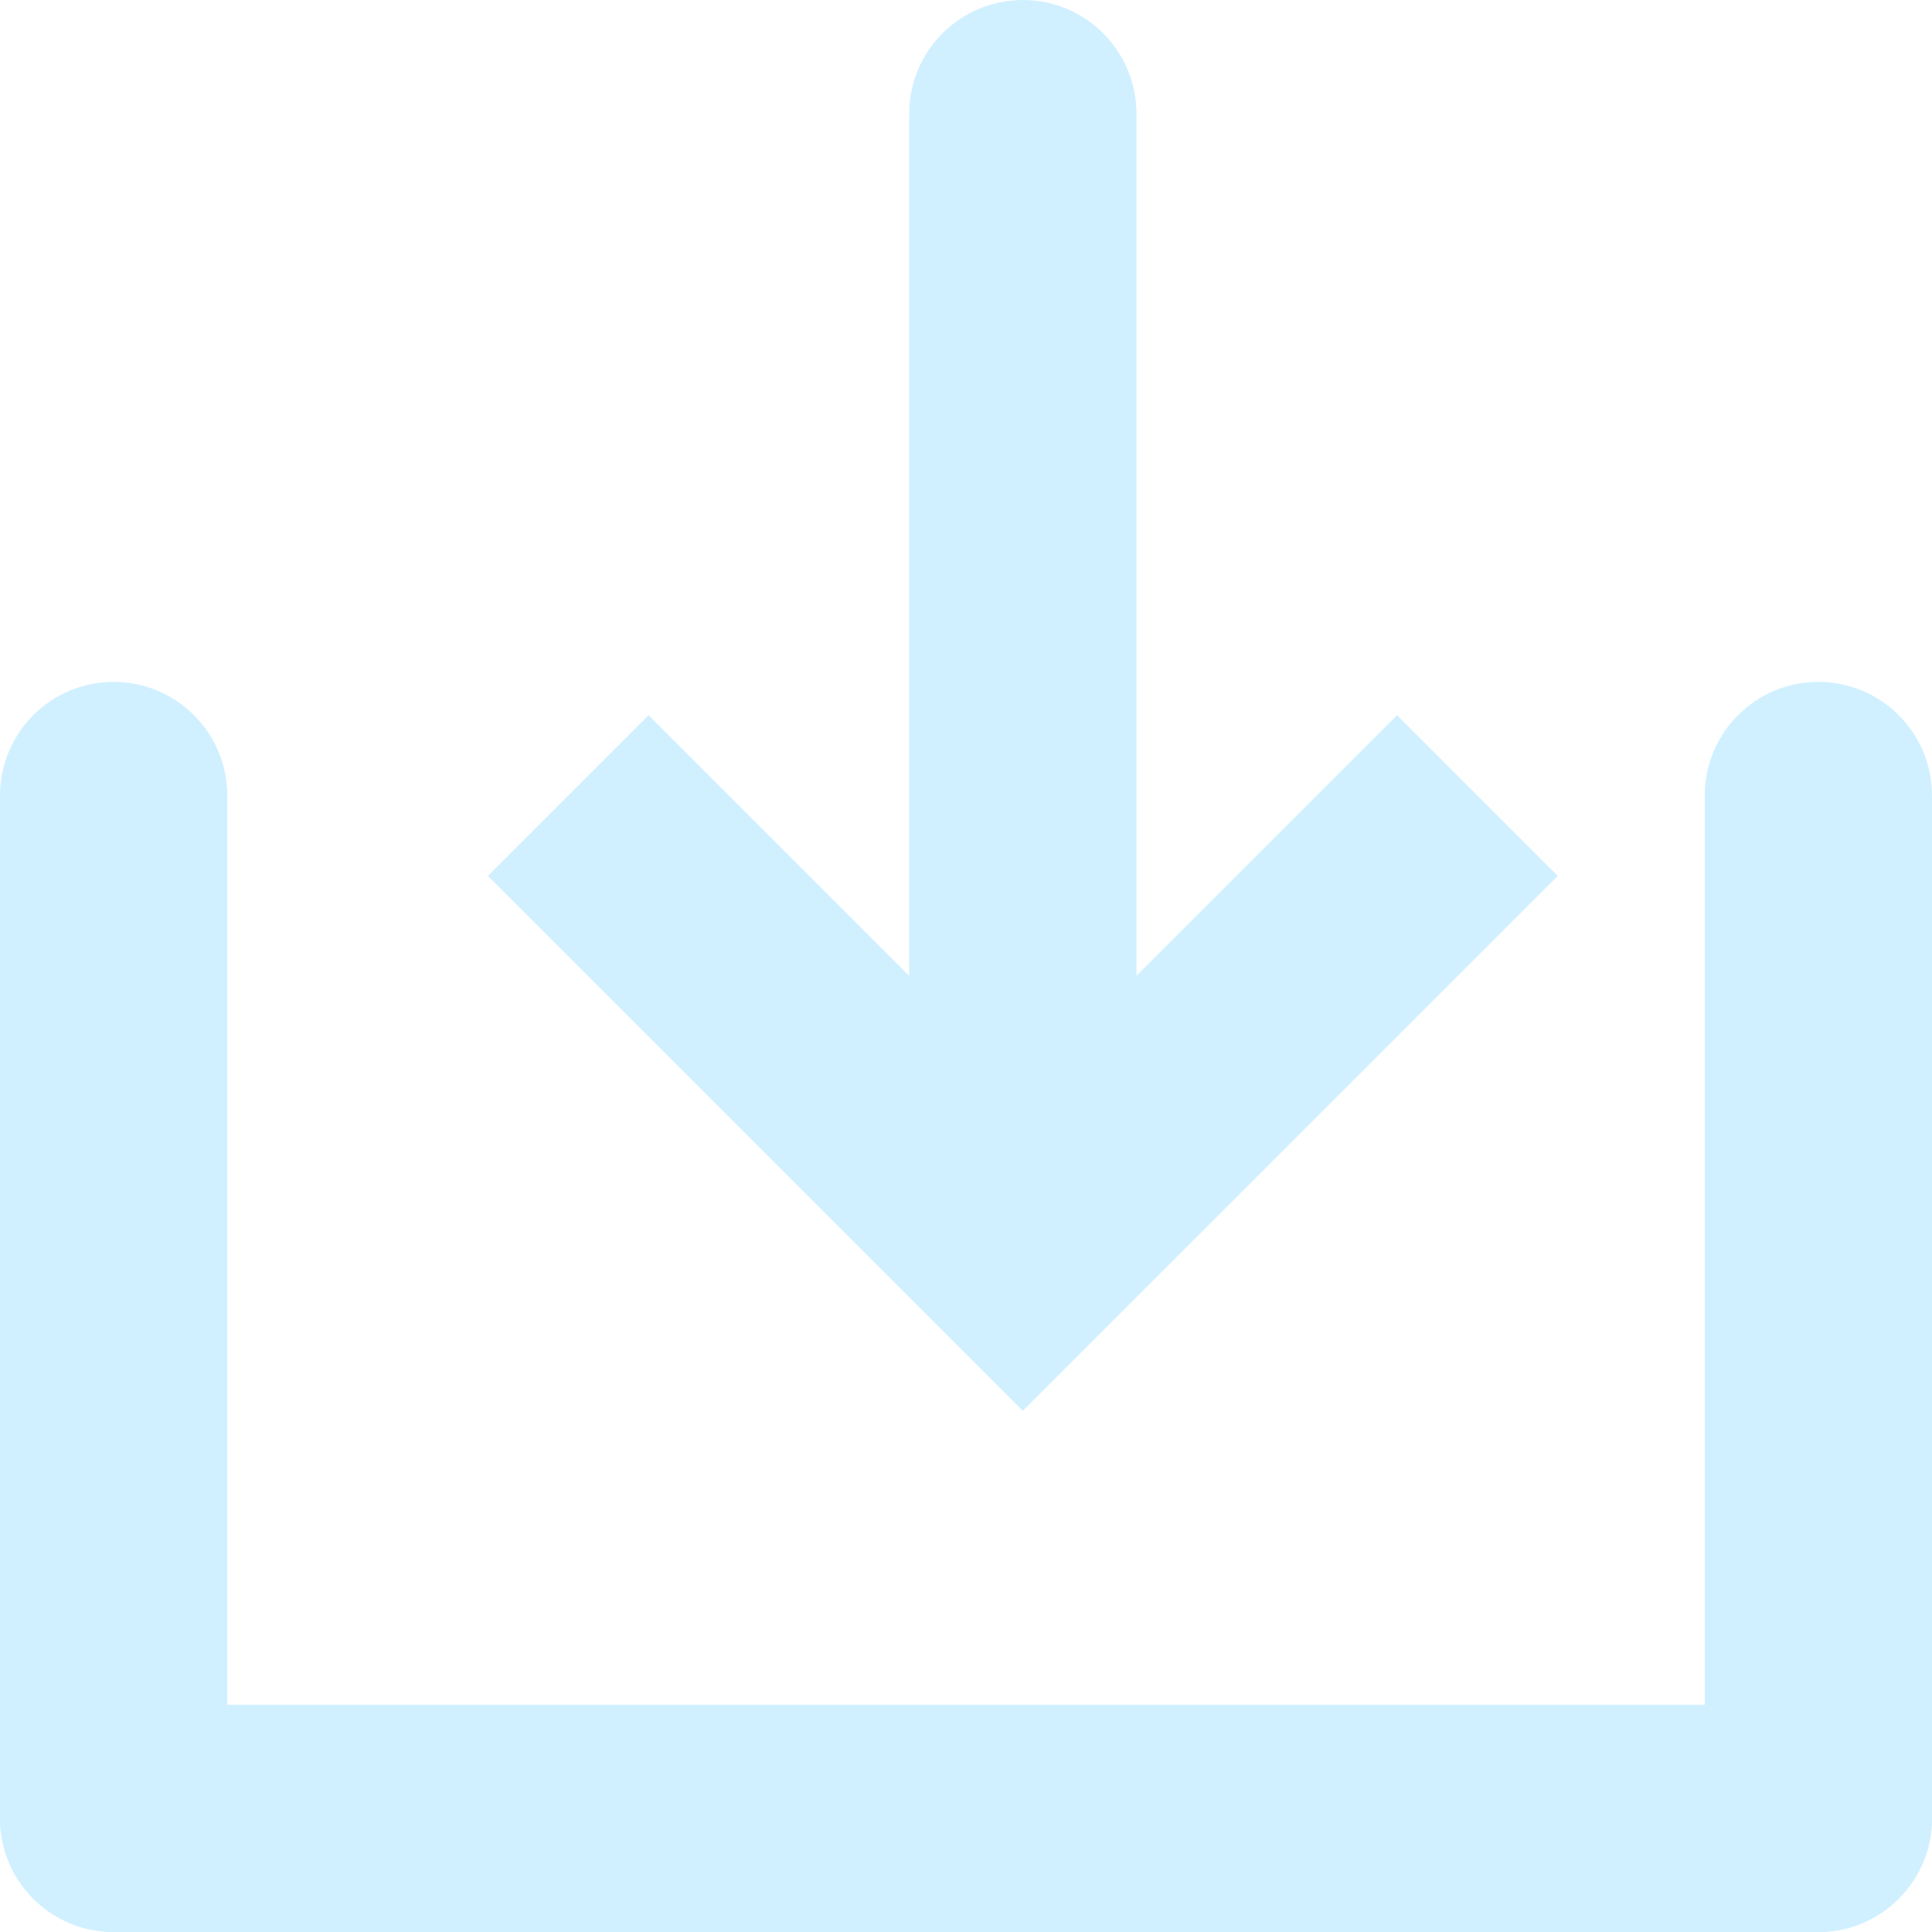
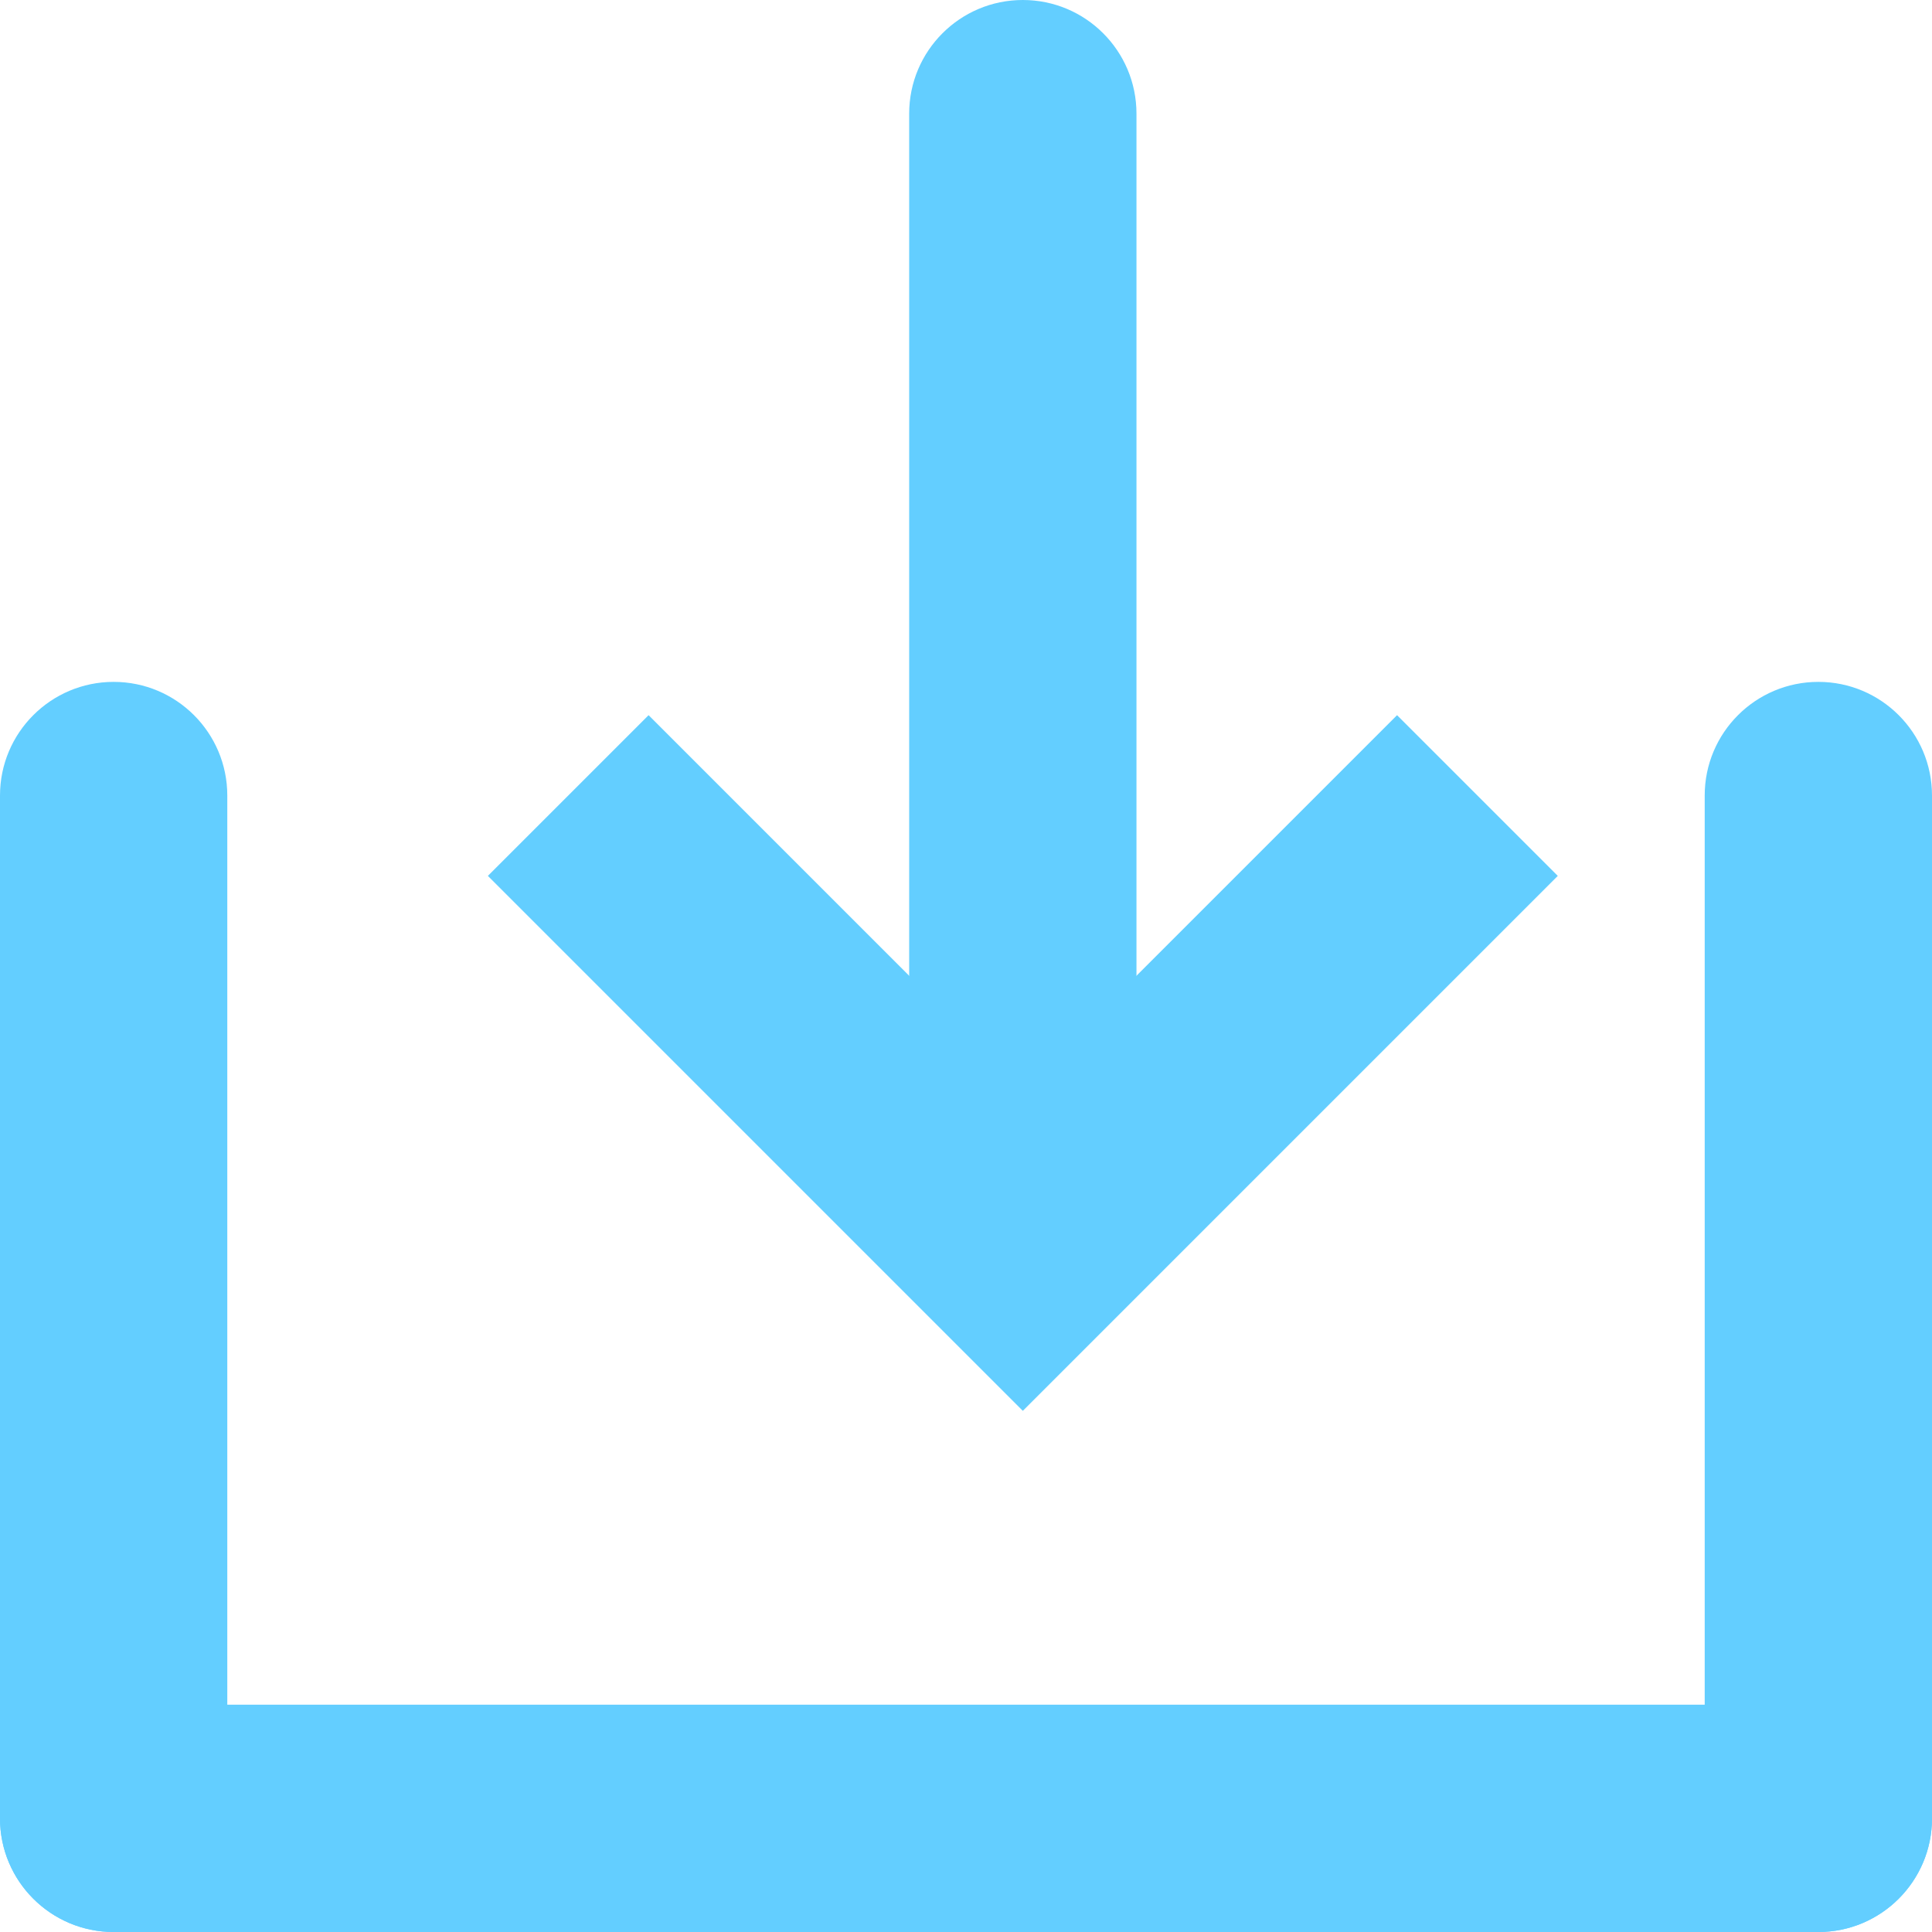
<svg xmlns="http://www.w3.org/2000/svg" width="17px" height="17px" viewBox="0 0 17 17" version="1.1">
-   <g id="Pack_2.0" stroke="none" stroke-width="1" fill="none" fill-rule="evenodd" opacity="0.3">
+   <g id="Pack_2.0" stroke="none" stroke-width="1" fill="none" fill-rule="evenodd">
    <g id="-g-AlterApp_SignIn03" transform="translate(-103, -313)" fill-rule="nonzero">
      <g id="Button" transform="translate(25, 297)">
        <g id="Group" transform="translate(72, 10)">
          <g id="Btc">
            <g id="Group-2" transform="translate(6, 6)">
              <rect id="Rectangle" fill="#63CEFF" x="0" y="15" width="17" height="2" rx="1" />
              <rect id="Rectangle" fill="#63CEFF" x="8" y="0" width="2" height="11" rx="1" />
              <rect id="Rectangle" fill="#63CEFF" x="0" y="6" width="2" height="11" rx="1" />
              <rect id="Rectangle" fill="#63CEFF" x="15" y="6" width="2" height="11" rx="1" />
              <polyline id="Path-2" stroke="#63CEFF" stroke-width="2" points="5 7 9 11 13 7" />
            </g>
          </g>
        </g>
      </g>
    </g>
  </g>
</svg>
